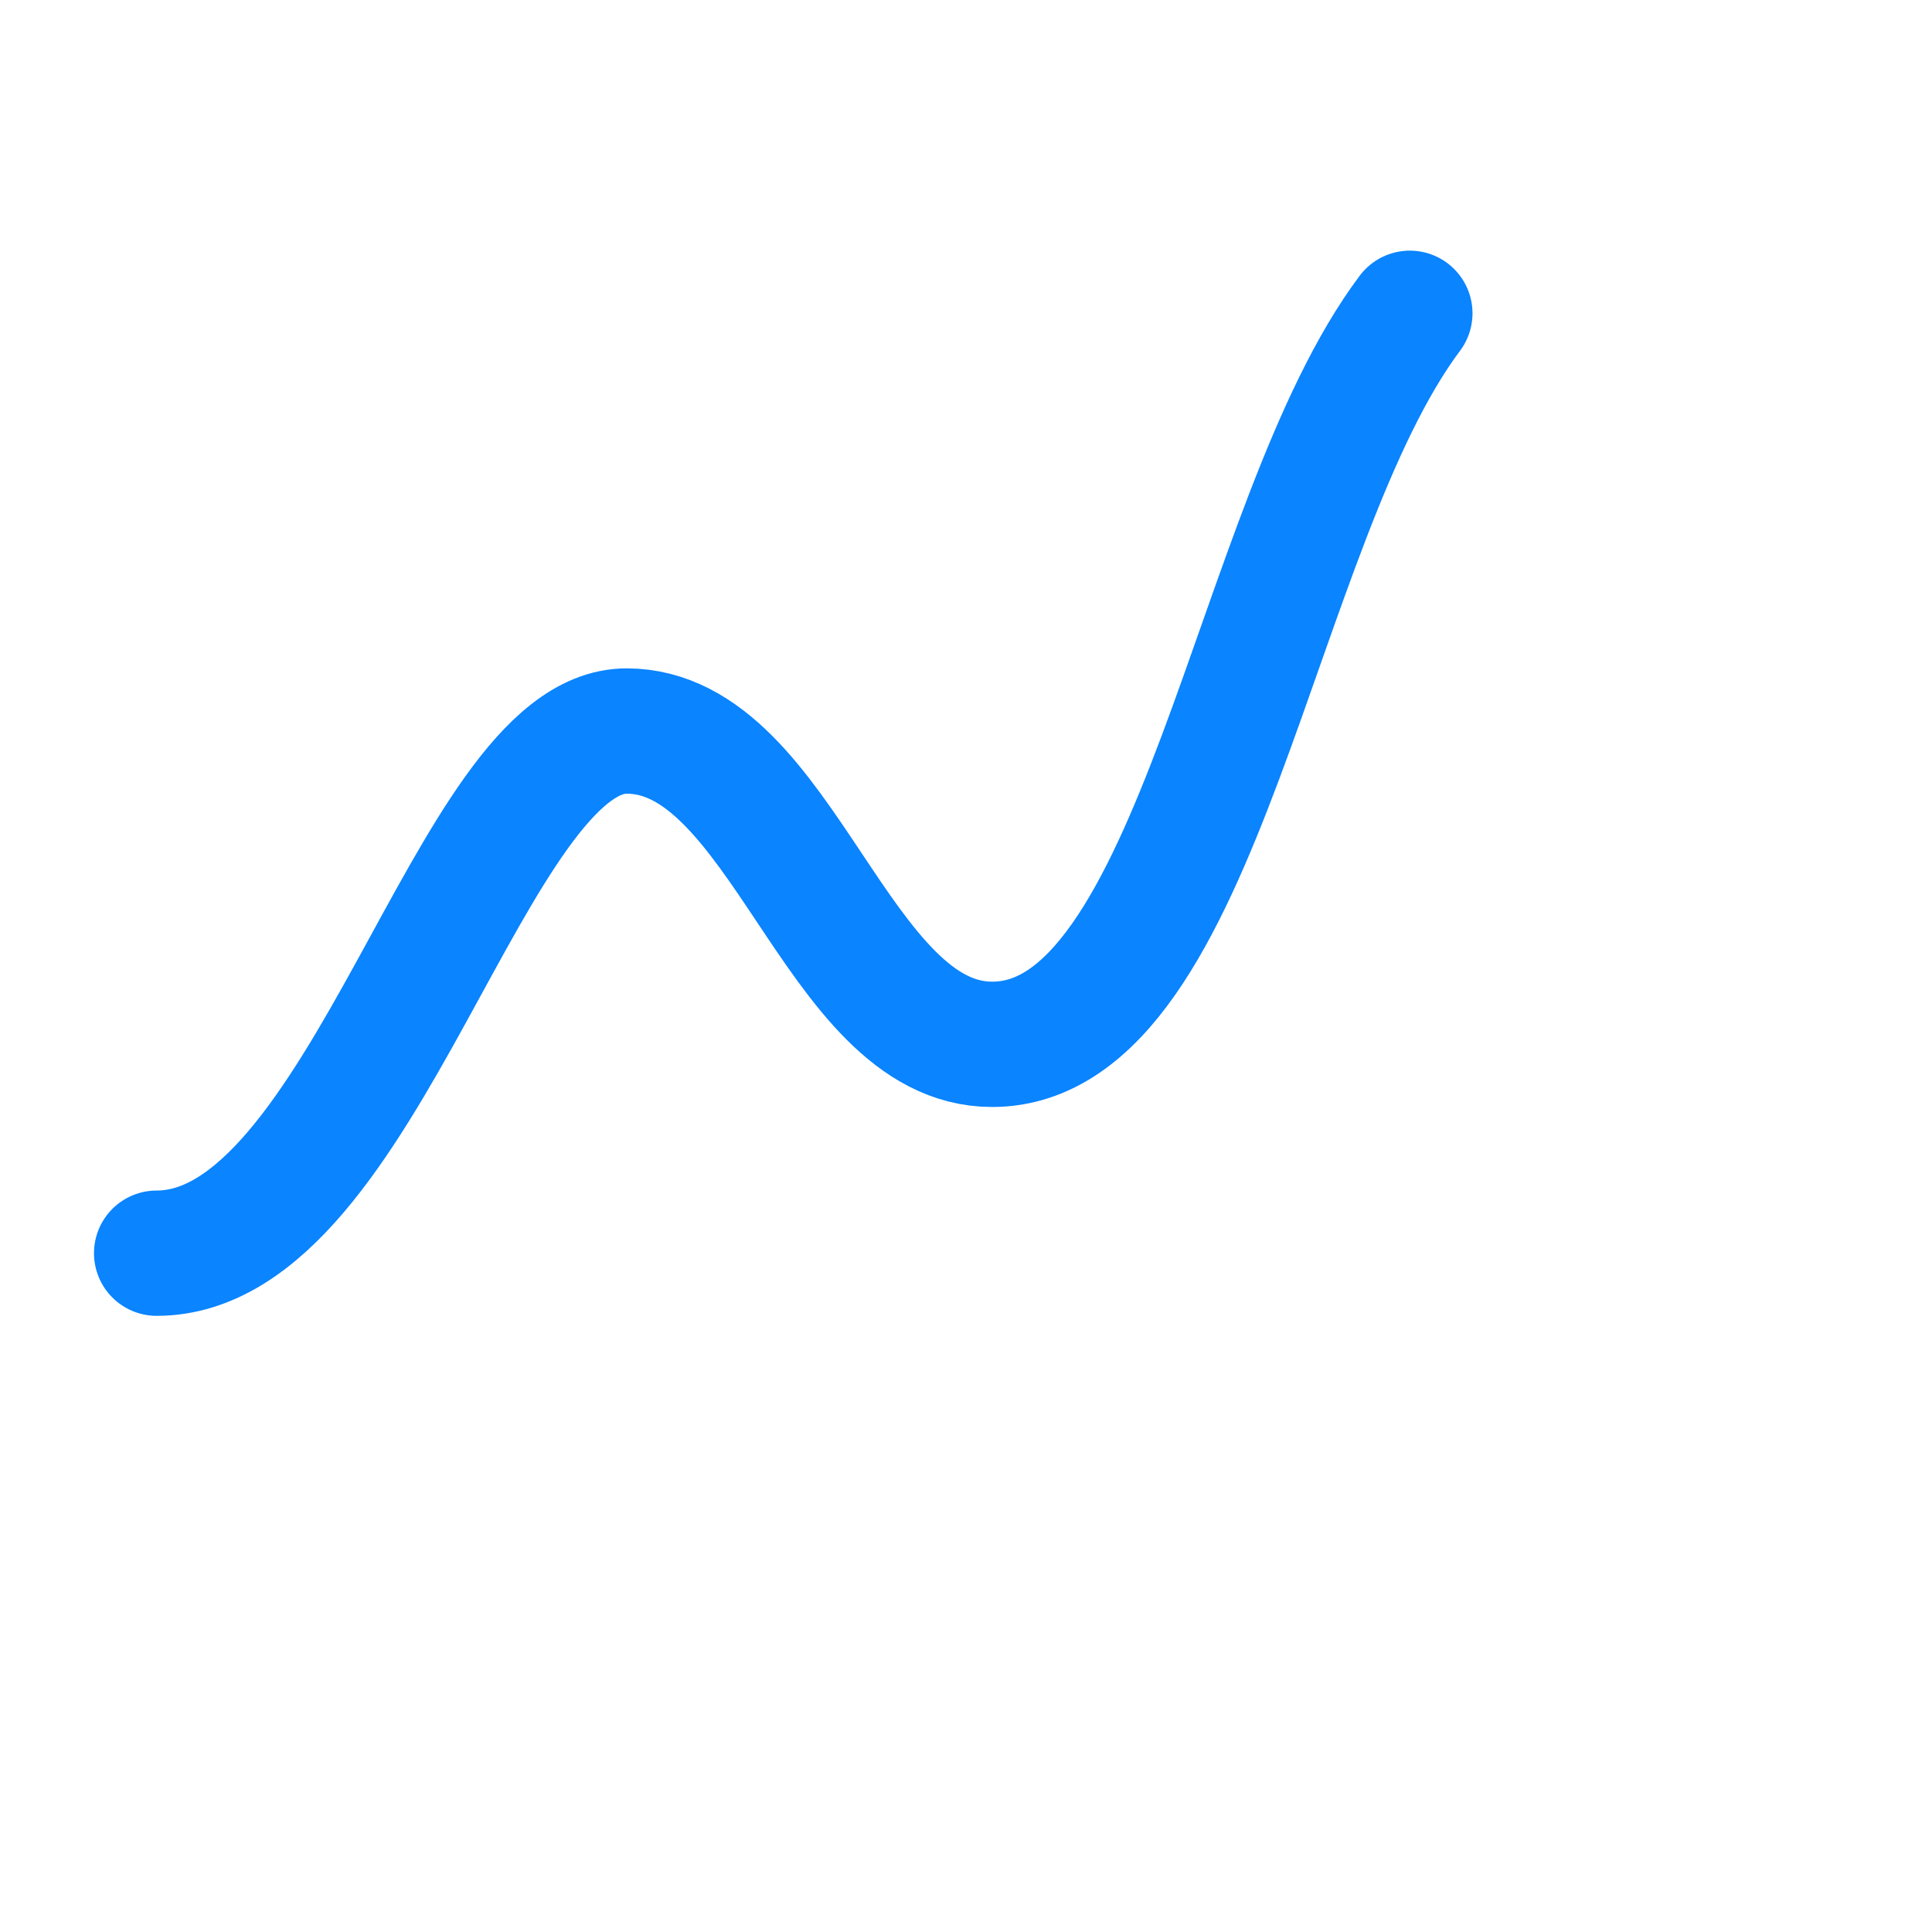
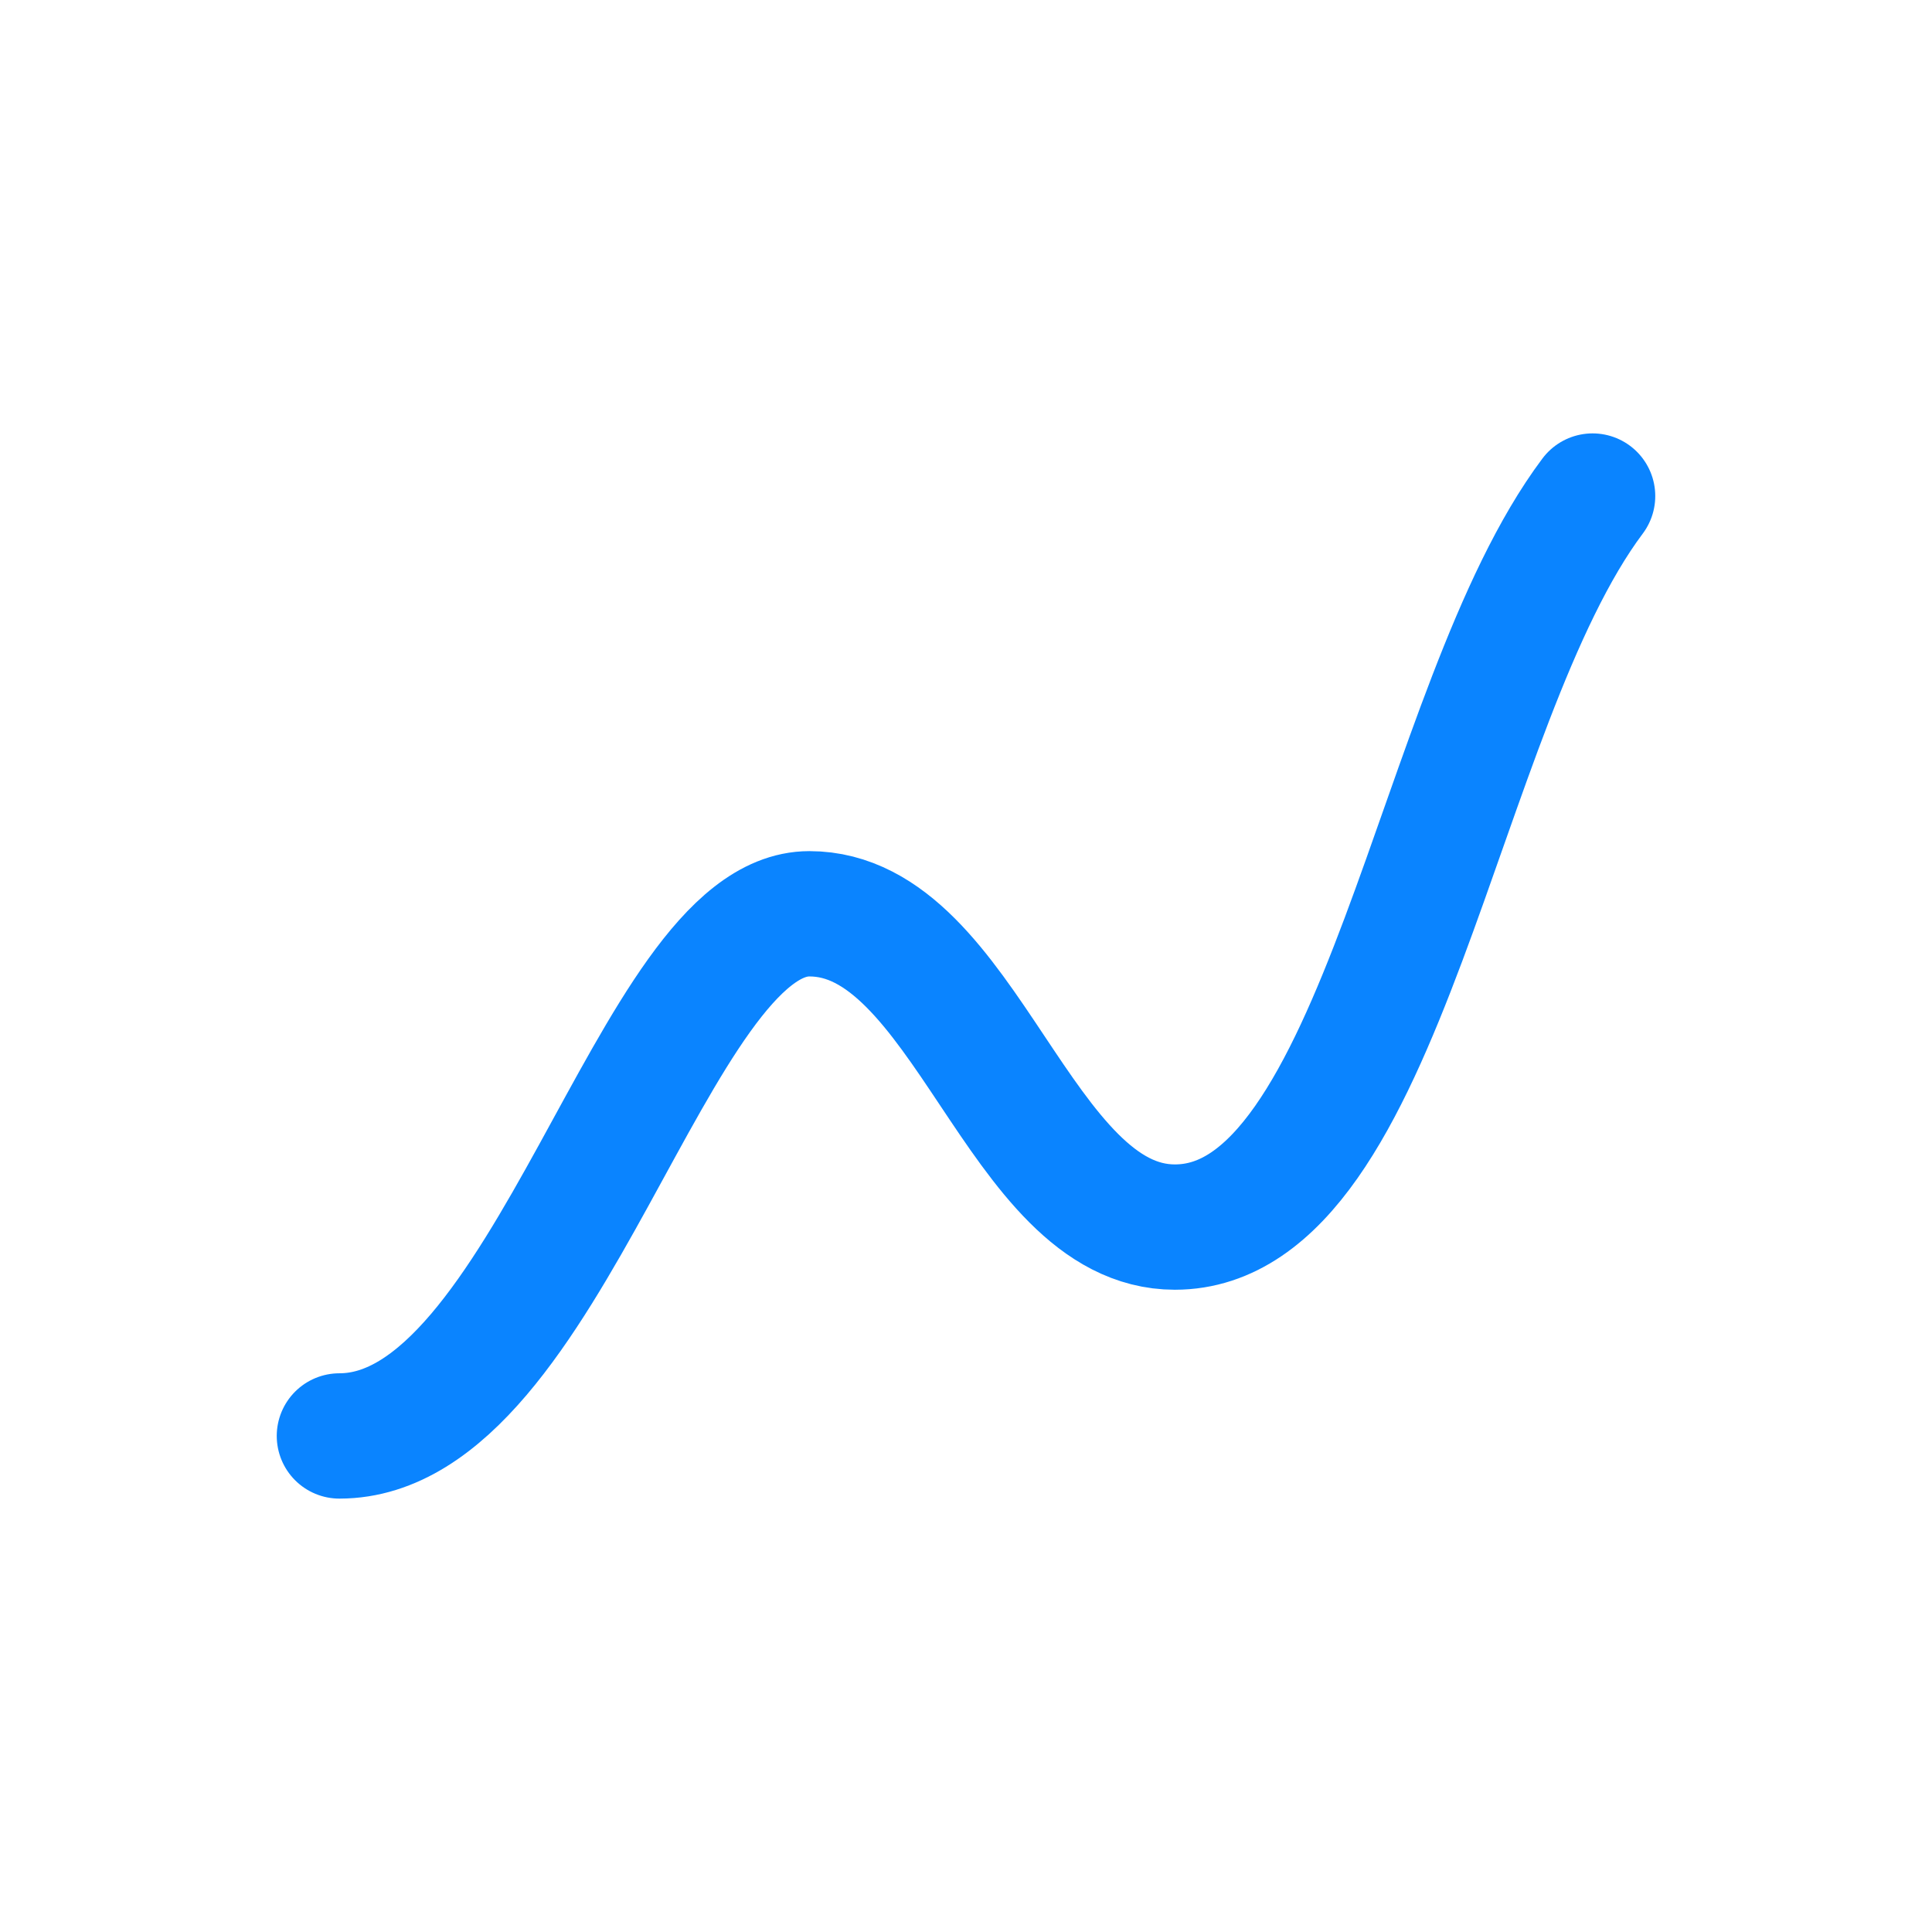
- <svg xmlns="http://www.w3.org/2000/svg" viewBox="0 0 370 370" width="630" height="630" overflow="hidden">
-   <path d="M30 240            C70 240, 90 140, 120 140            C150 140, 160 200, 190 200            C230 200, 240 100, 270 60" fill="none" stroke="#0A84FF" stroke-width="24" stroke-linecap="round" stroke-linejoin="round" />
+ <svg xmlns="http://www.w3.org/2000/svg" viewBox="0 0 370 370" width="512" height="512" overflow="hidden">
+   <path d="M65 275            C105 275, 125 175, 155 175            C185 175, 195 235, 225 235            C265 235, 275 135, 305 95" fill="none" stroke="#0A84FF" stroke-width="24" stroke-linecap="round" stroke-linejoin="round" />
</svg>
